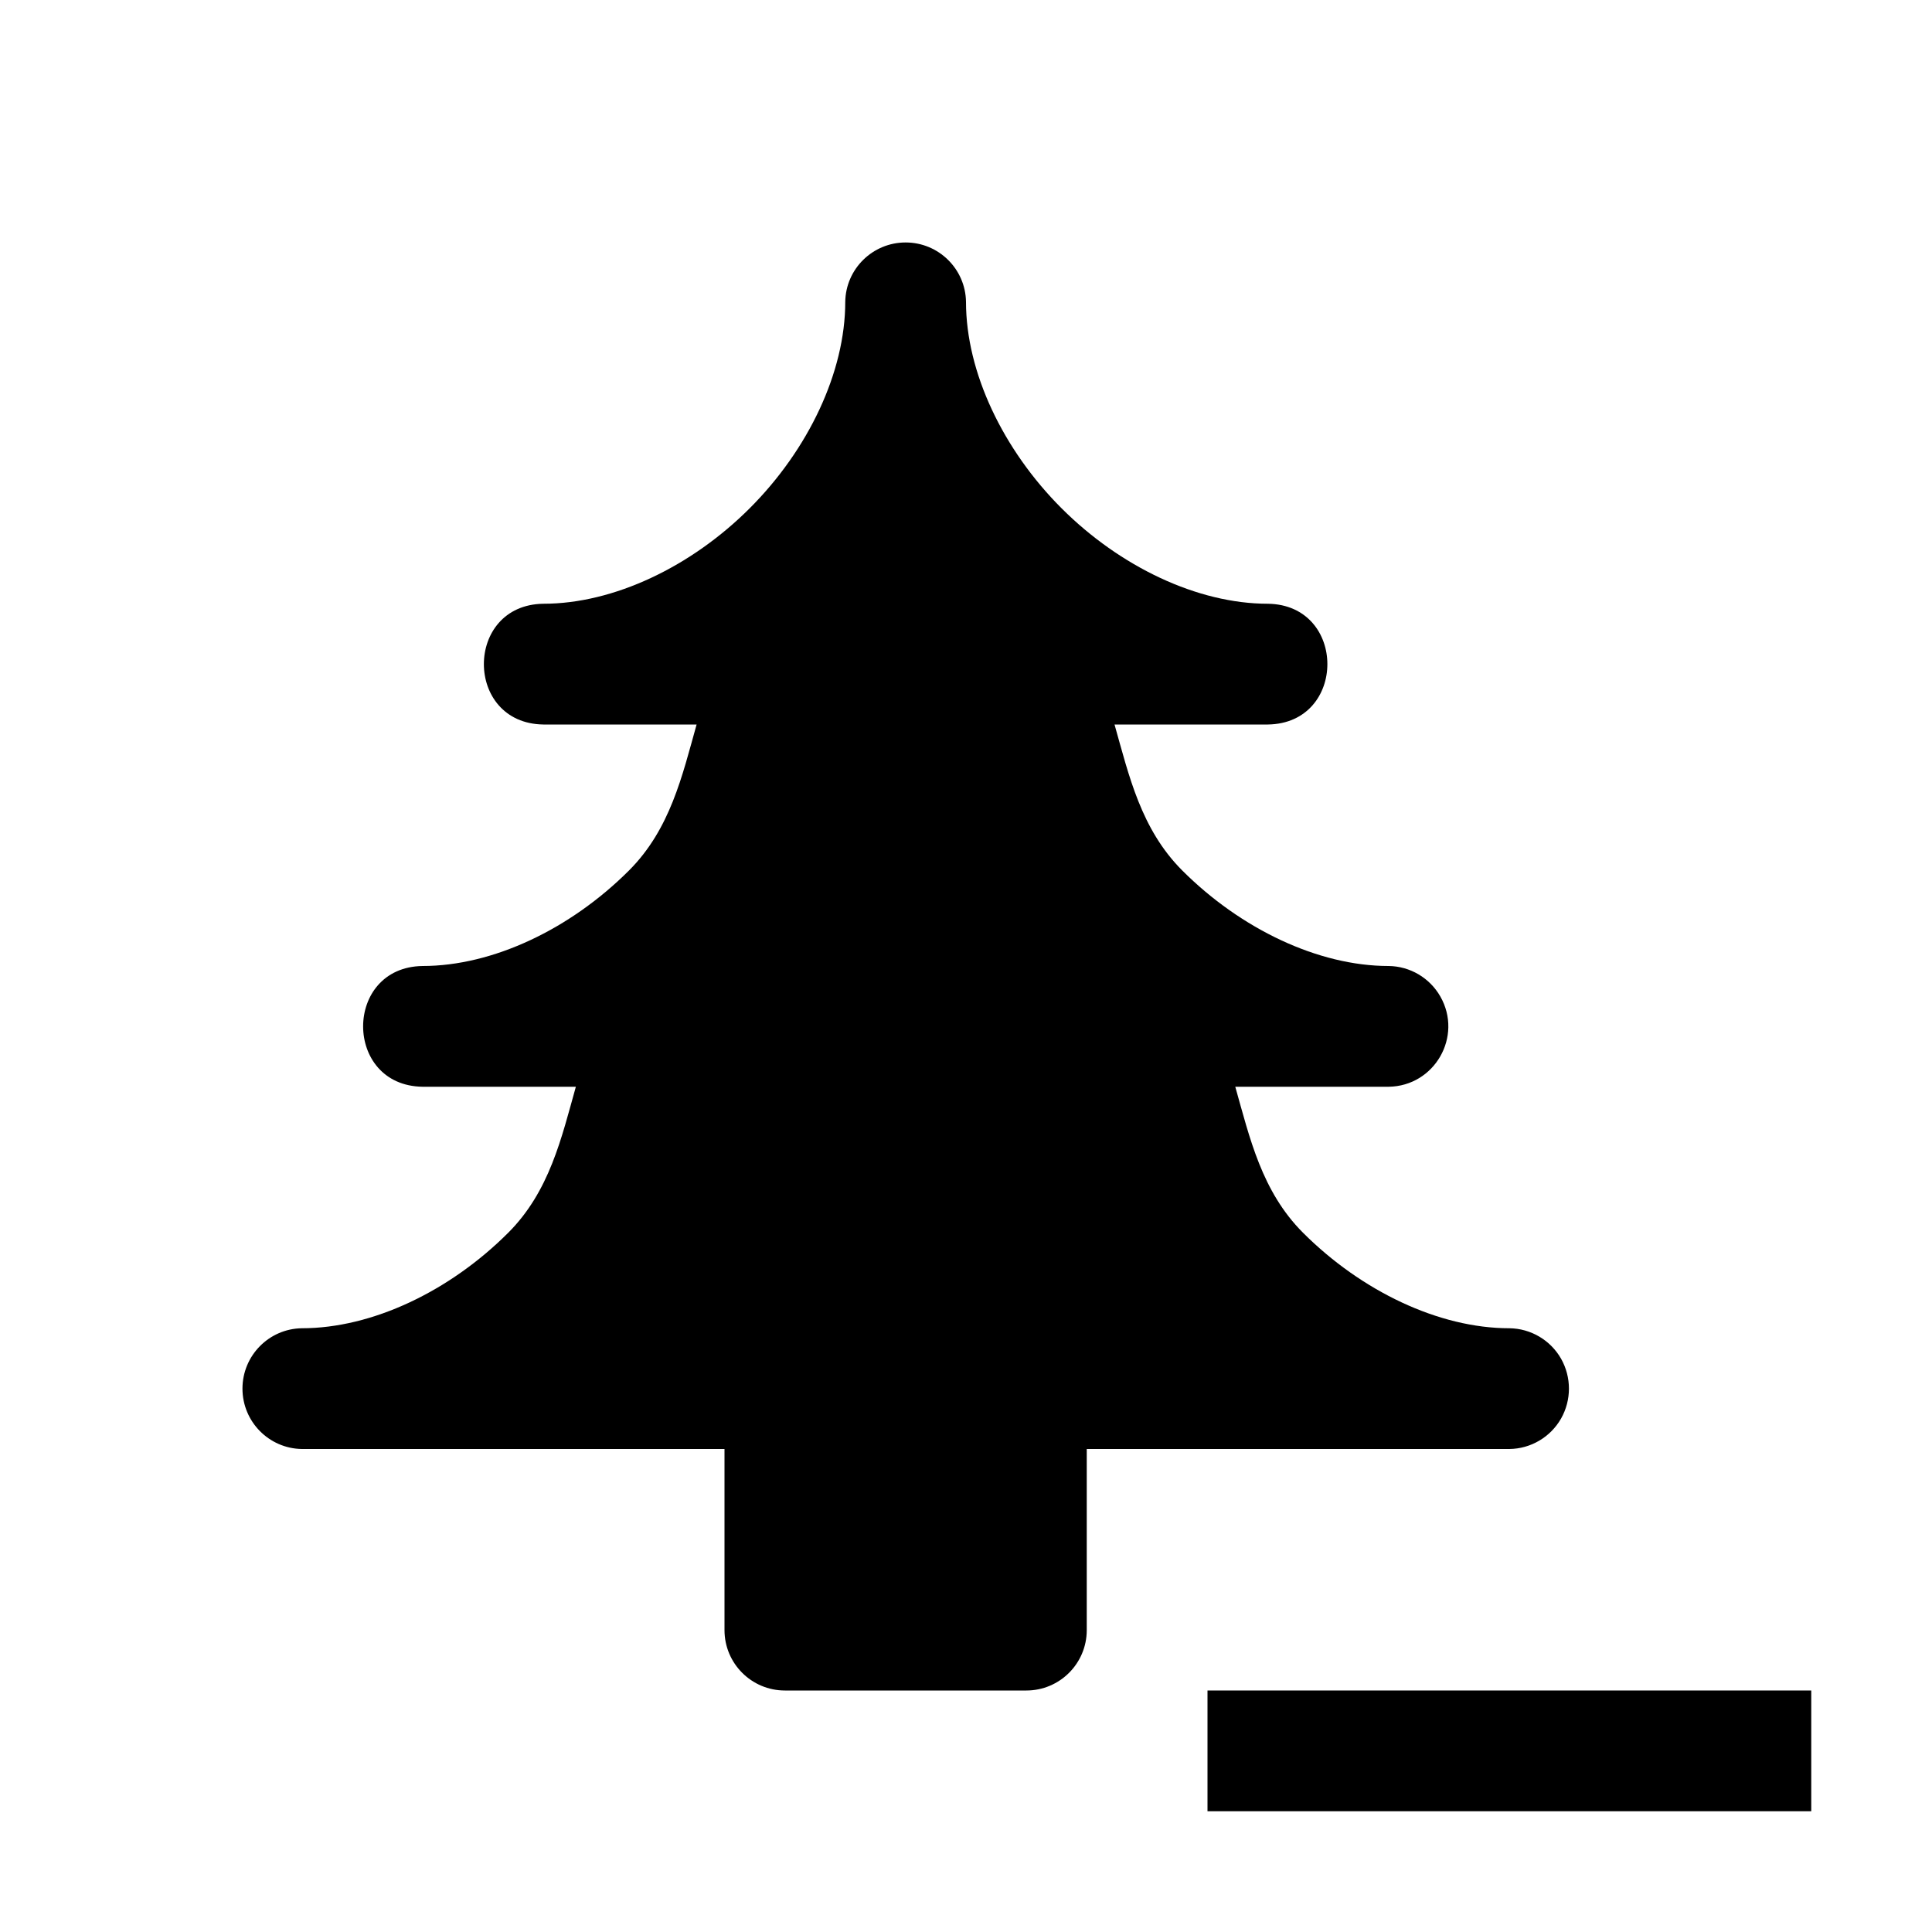
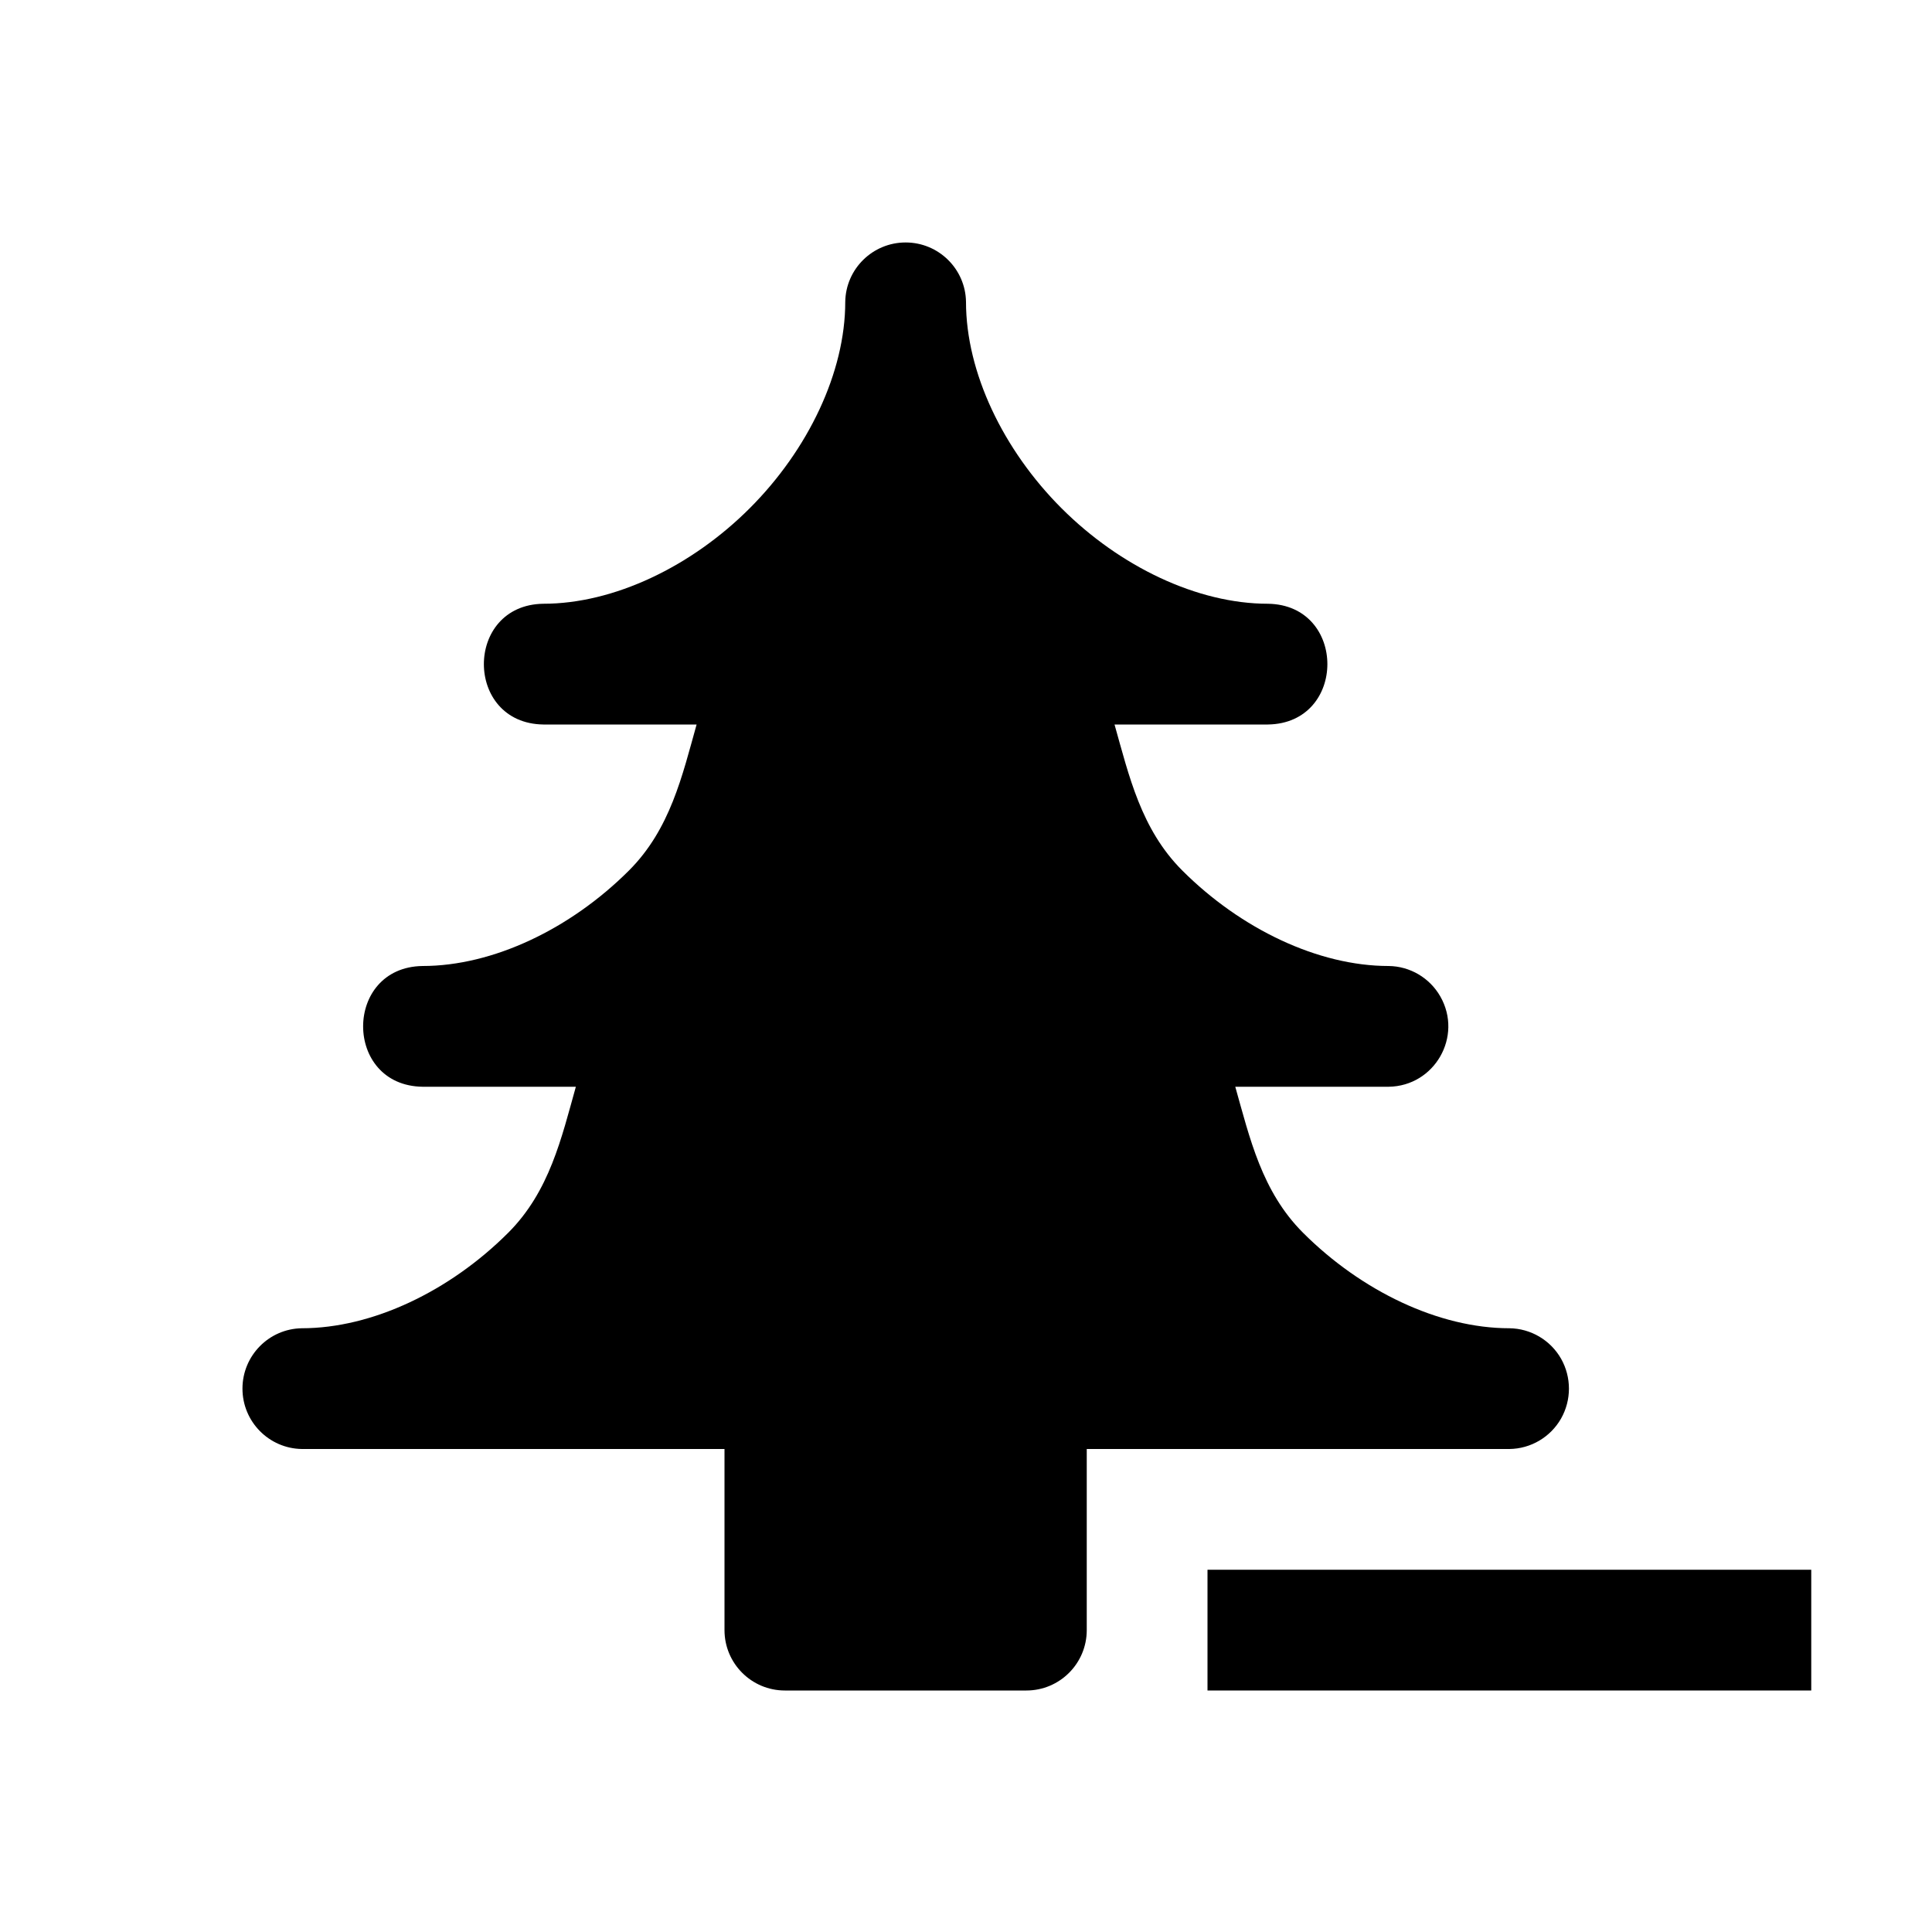
<svg xmlns="http://www.w3.org/2000/svg" baseProfile="full" height="16" version="1.1" width="16">
  <defs />
  <path d="M 7.5,2.008 C 7.227,2.008 7.004,2.227 7.0,2.5 C 7.0,3.083 6.693,3.725 6.209,4.209 C 5.725,4.693 5.083,5.0 4.5,5.0 C 3.843,5.009 3.843,5.991 4.5,6.0 L 5.769,6.0 C 5.65,6.424 5.551,6.867 5.209,7.209 C 4.725,7.693 4.083,8.0 3.5,8.0 C 2.843,8.009 2.843,8.991 3.5,9.0 L 4.769,9.0 C 4.65,9.424 4.551,9.867 4.209,10.209 C 3.725,10.693 3.083,11.0 2.5,11.0 C 2.227,11.004 2.008,11.227 2.008,11.5 C 2.008,11.773 2.227,11.996 2.5,12.0 L 6.0,12.0 L 6.0,13.5 C 6.0,13.776 6.224,14.0 6.5,14.0 L 8.5,14.0 C 8.776,14.0 9.0,13.776 9.0,13.5 L 9.0,12.0 L 12.5,12.0 C 12.677,11.998 12.84,11.902 12.928,11.748 C 13.015,11.594 13.015,11.406 12.928,11.252 C 12.84,11.098 12.677,11.002 12.5,11.0 C 11.917,11.0 11.275,10.693 10.791,10.209 C 10.449,9.867 10.35,9.424 10.23,9.0 L 11.5,9.0 C 11.881,8.995 12.117,8.583 11.928,8.252 C 11.84,8.098 11.677,8.002 11.5,8.0 C 10.917,8.0 10.275,7.693 9.791,7.209 C 9.449,6.867 9.35,6.424 9.23,6.0 L 10.5,6.0 C 11.157,5.991 11.157,5.009 10.5,5.0 C 9.917,5.0 9.275,4.693 8.791,4.209 C 8.307,3.725 8.0,3.083 8.0,2.5 C 7.996,2.227 7.773,2.008 7.5,2.008" fill="#000" />
-   <path d="M 10.0,14.0 L 10.0,15.0 L 15.0,15.0 L 15.0,14.0 L 10.0,14.0" fill="#000" />
+   <path d="M 10.0,13.0 L 10.0,14.0 L 15.0,14.0 L 15.0,13.0 L 10.0,13.0" fill="#000" />
</svg>
